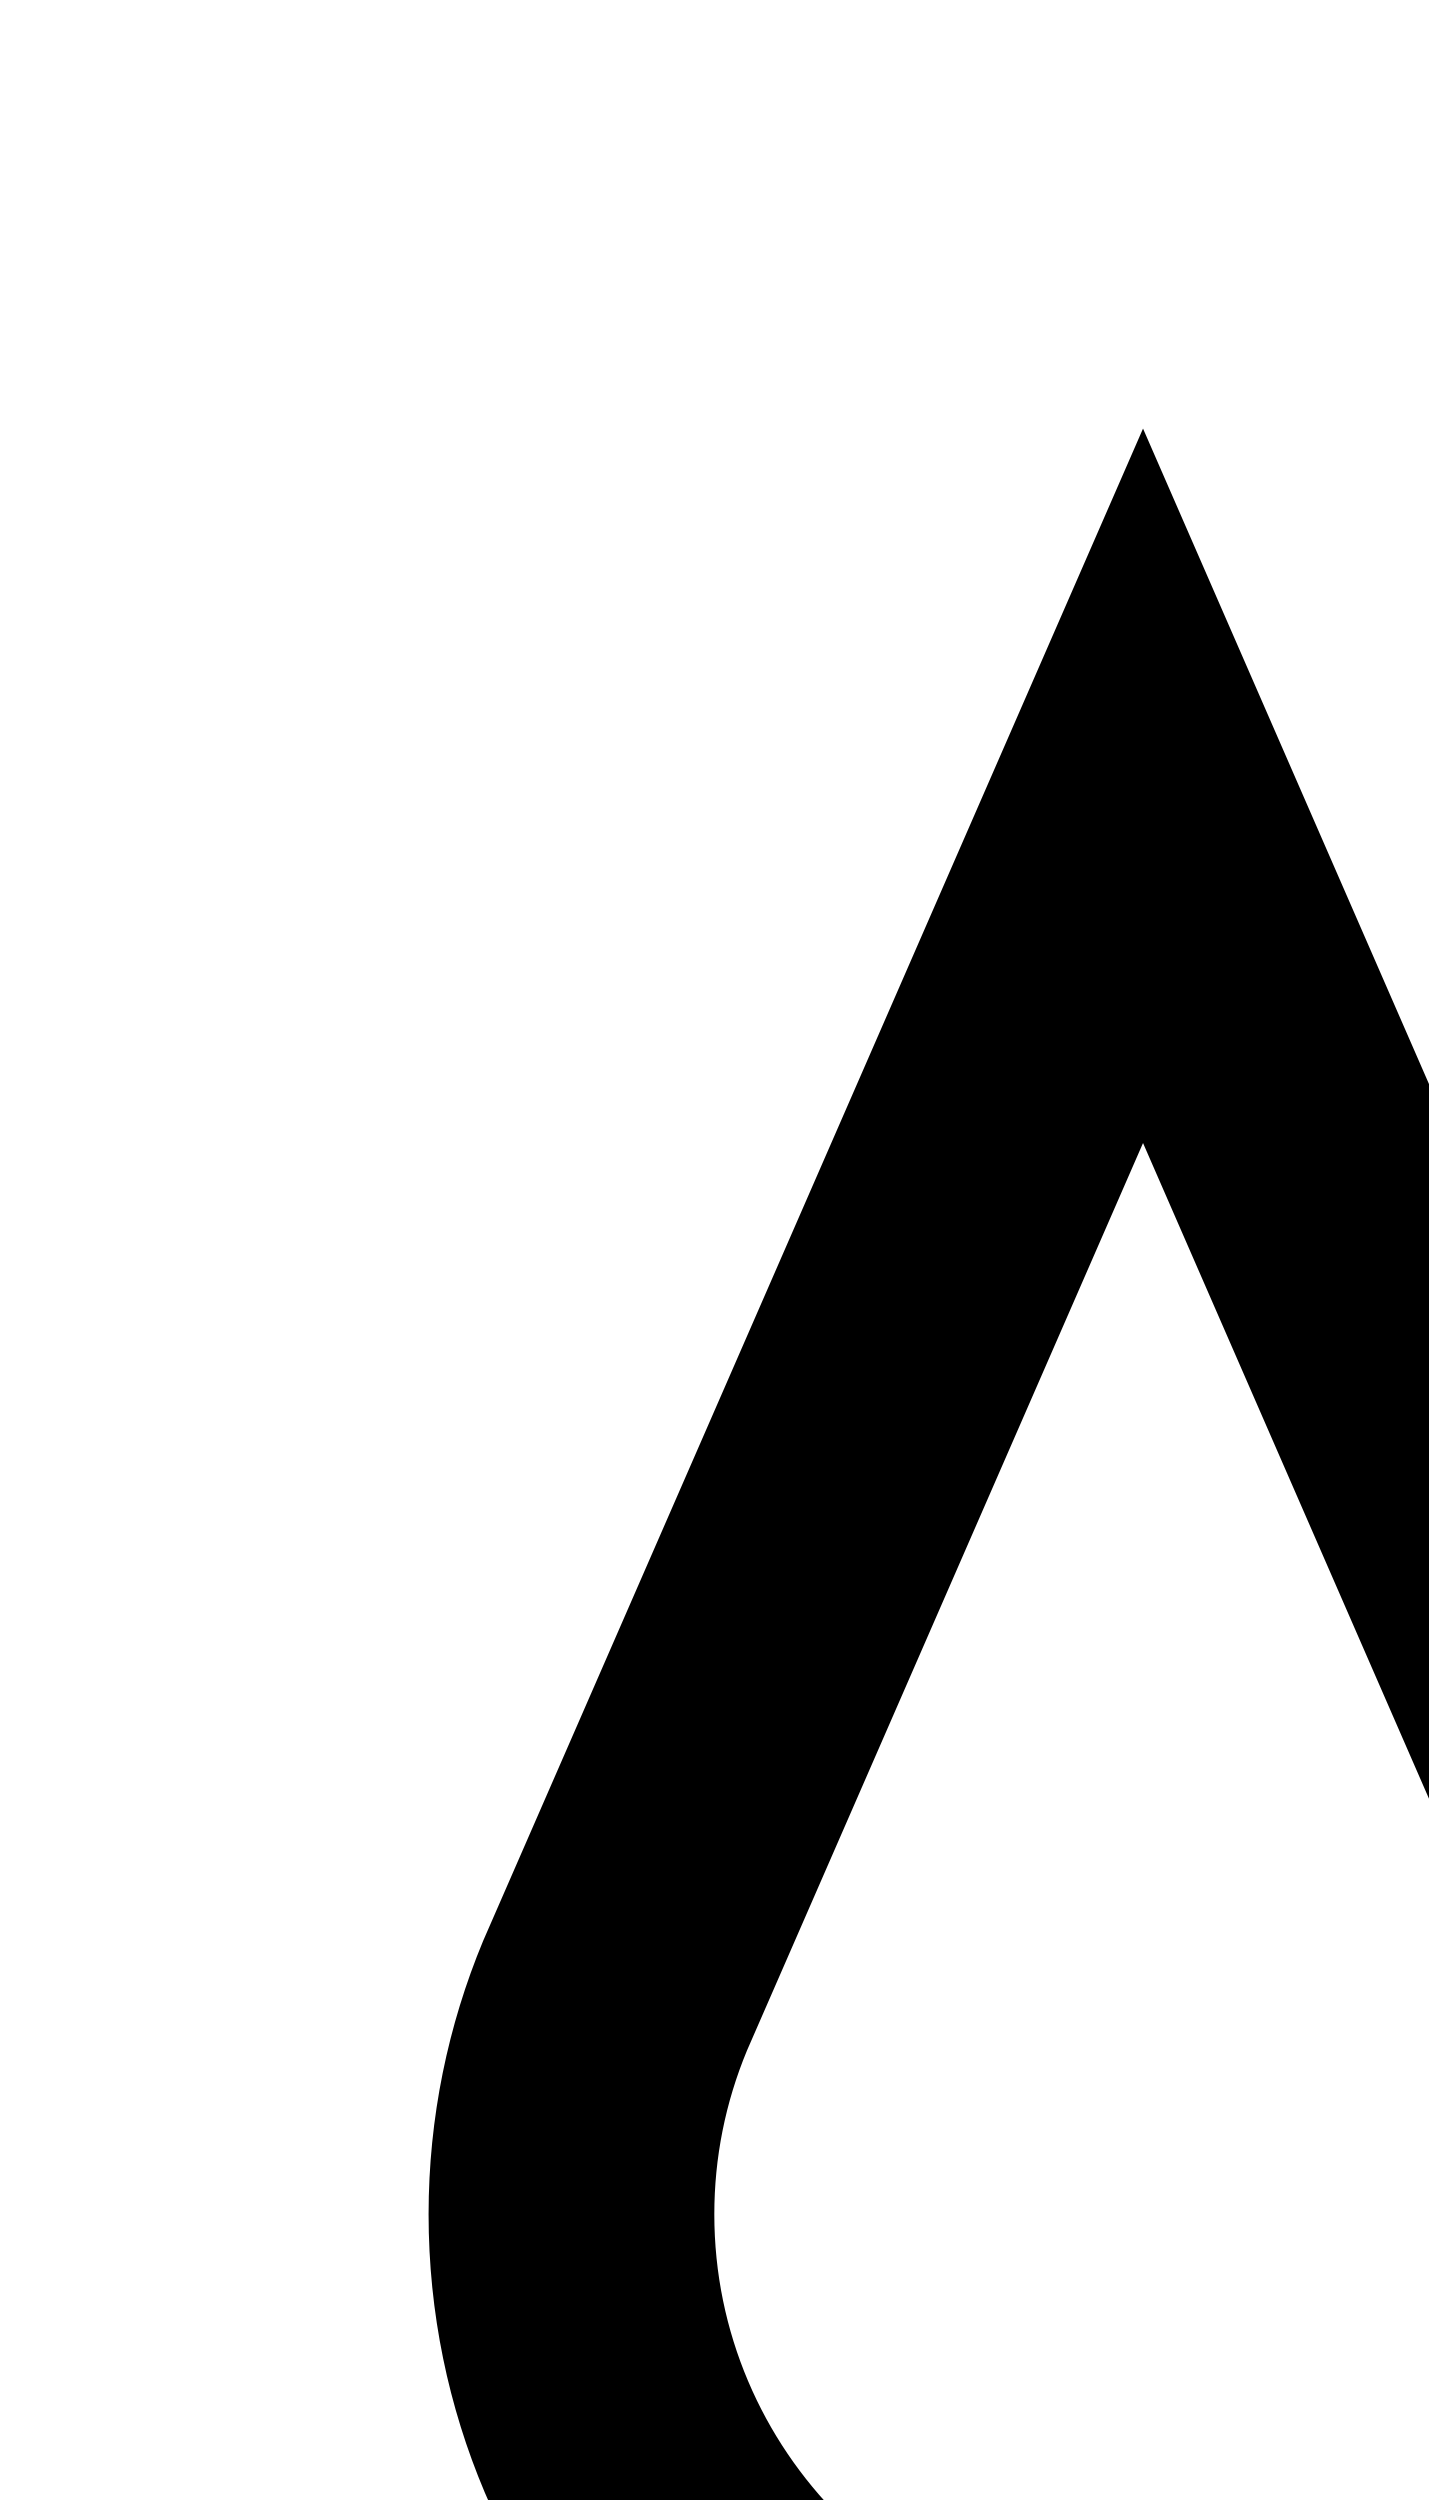
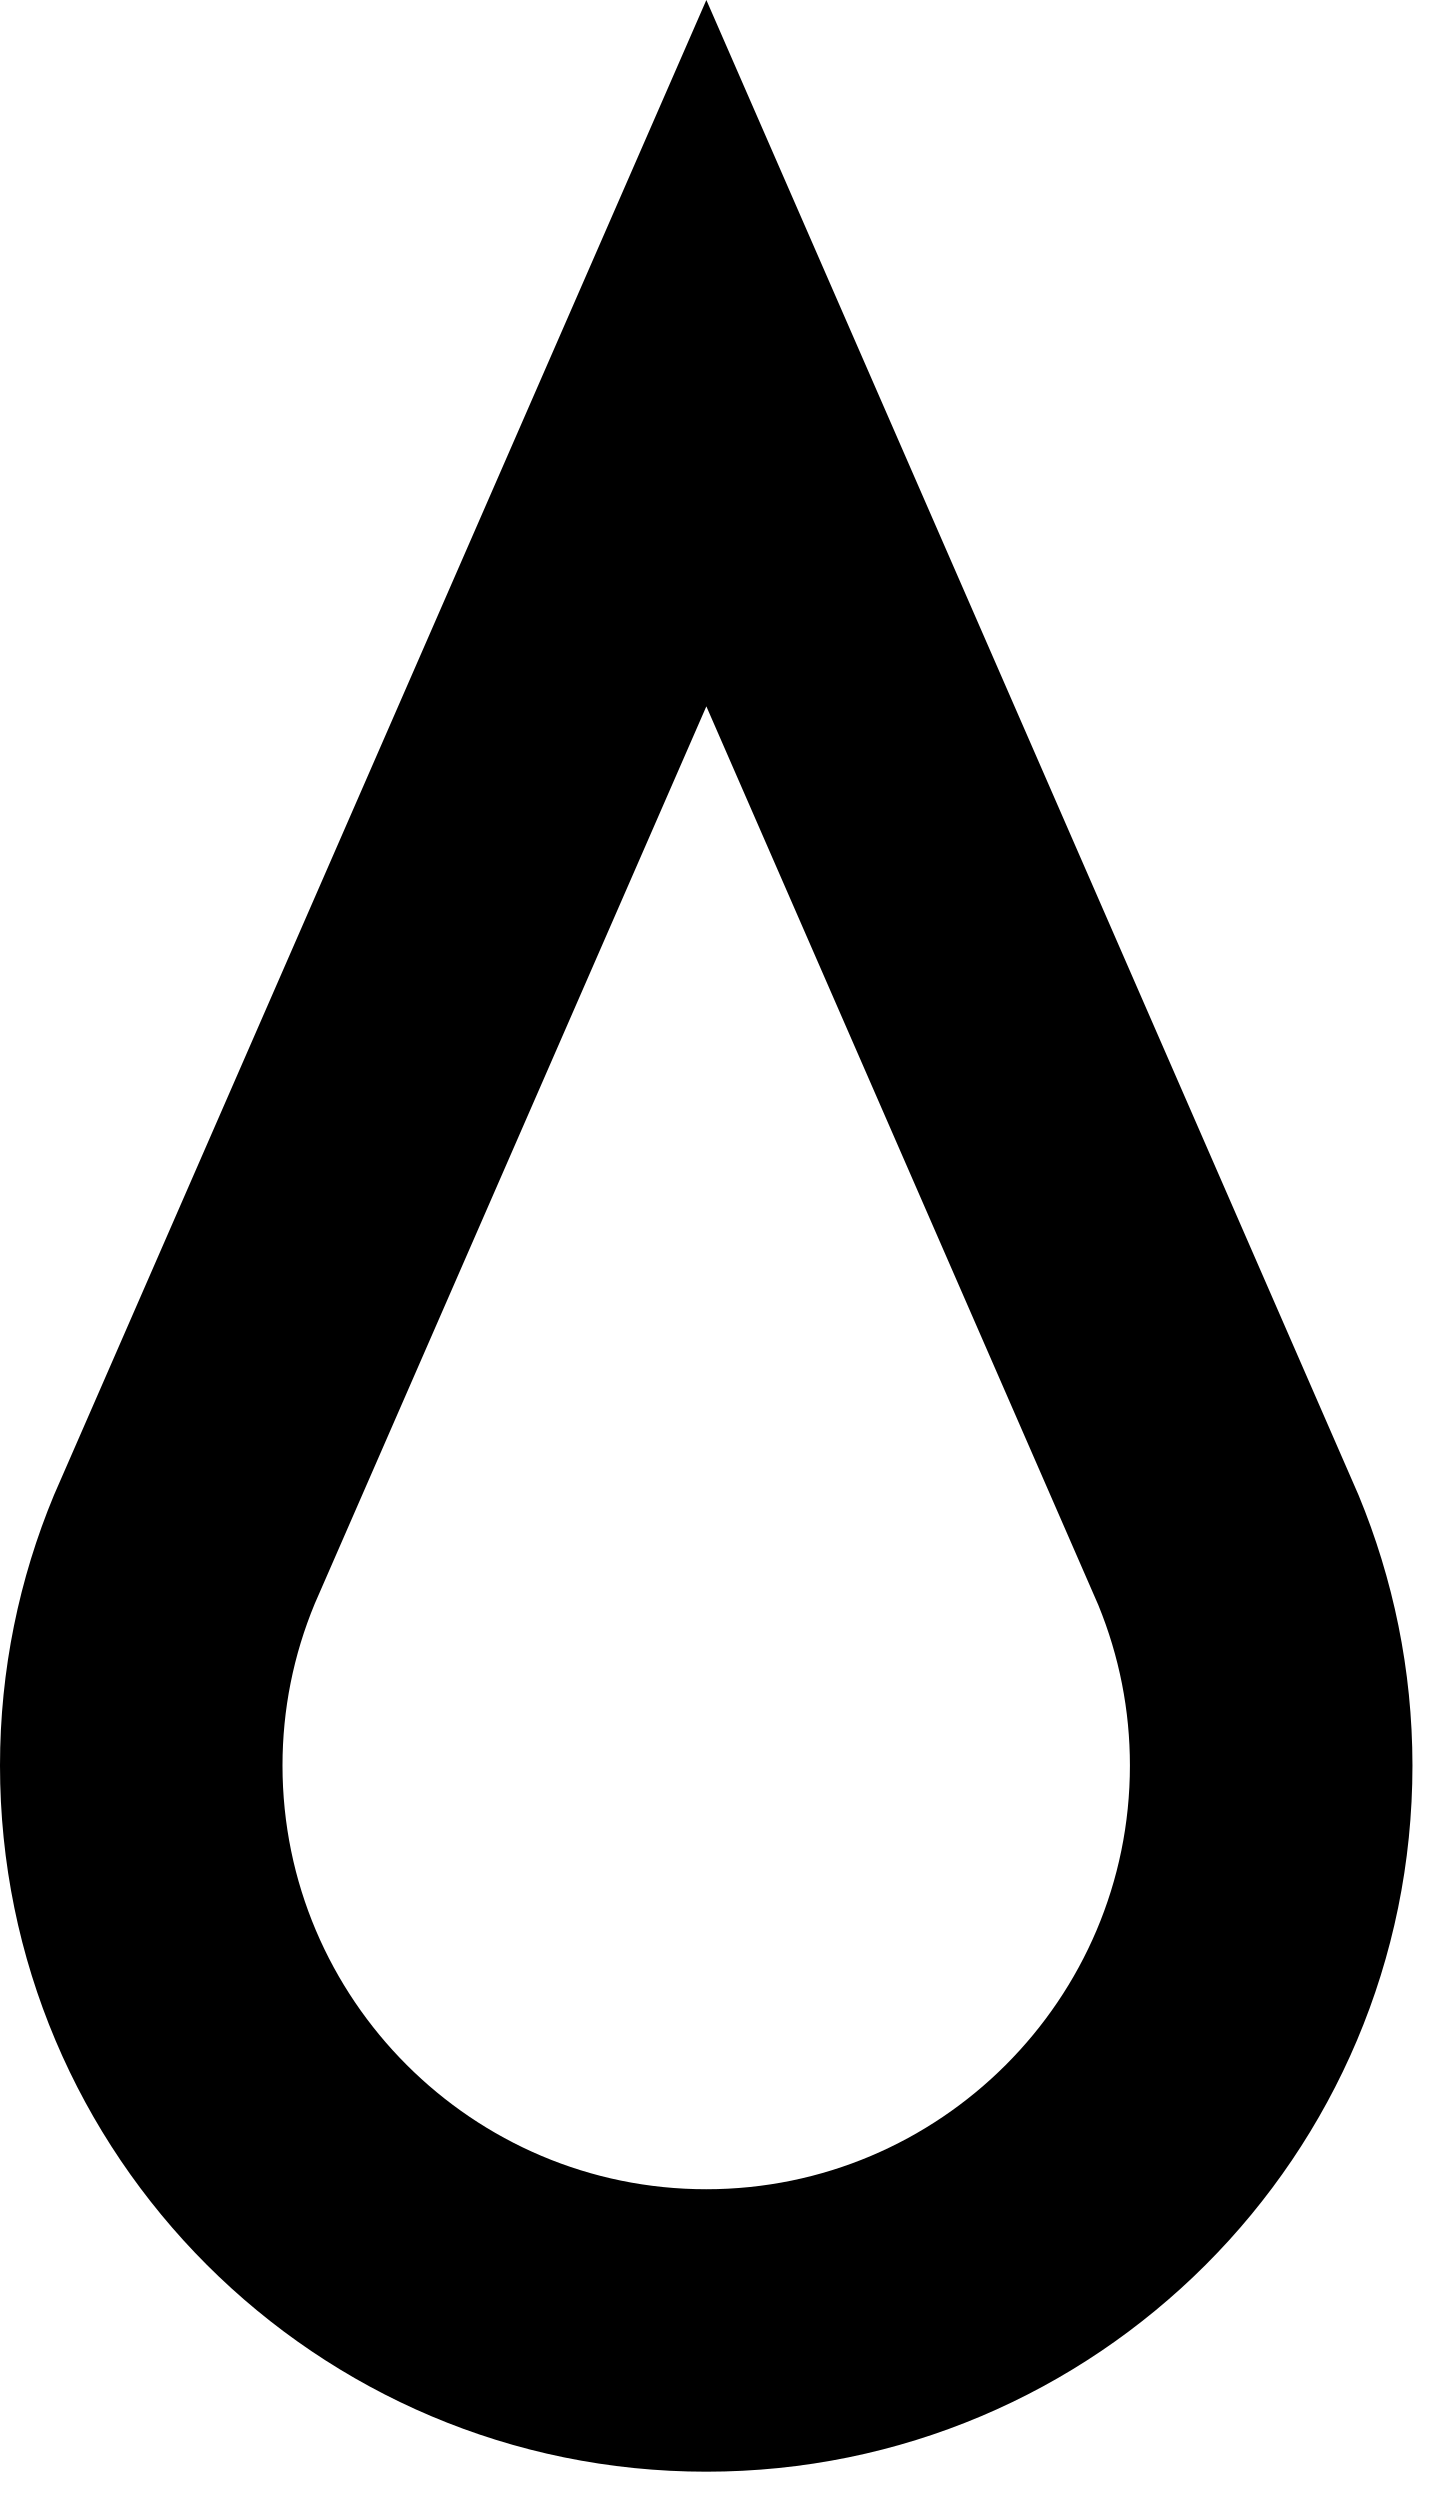
- <svg xmlns="http://www.w3.org/2000/svg" version="1.0" id="Layer_1" x="0px" y="0px" enable-background="new 0 0 100 100" xml:space="preserve">
-   <path d="M42.064,45.29C42.067,45.29,26.67,10,26.67,10L11.273,45.286C10.456,47.253,10,49.407,10,51.666  c0,9.205,7.462,16.666,16.667,16.666c9.206,0,16.667-7.461,16.667-16.666C43.333,49.407,42.877,47.256,42.064,45.29z M26.667,61.666  c-5.514,0-10-4.486-10-10c0-1.317,0.257-2.604,0.762-3.821L26.67,26.67c4.126,9.458,8.887,20.374,9.251,21.211  c0.495,1.211,0.745,2.483,0.745,3.785C36.667,57.18,32.181,61.666,26.667,61.666z" />
+ <svg xmlns="http://www.w3.org/2000/svg" width="34" height="59" viewBox="0 0 34 59" fill="none">
+   <path d="M32.064 35.29C32.067 35.29 16.67 0 16.67 0L1.273 35.286C0.456 37.253 0 39.407 0 41.666C0 50.871 7.462 58.332 16.667 58.332C25.873 58.332 33.334 50.871 33.334 41.666C33.333 39.407 32.877 37.256 32.064 35.29ZM16.667 51.666C11.153 51.666 6.667 47.18 6.667 41.666C6.667 40.349 6.924 39.062 7.429 37.845L16.67 16.67C20.796 26.128 25.557 37.044 25.921 37.881C26.416 39.092 26.666 40.364 26.666 41.666C26.667 47.18 22.181 51.666 16.667 51.666Z" fill="black" />
</svg>
